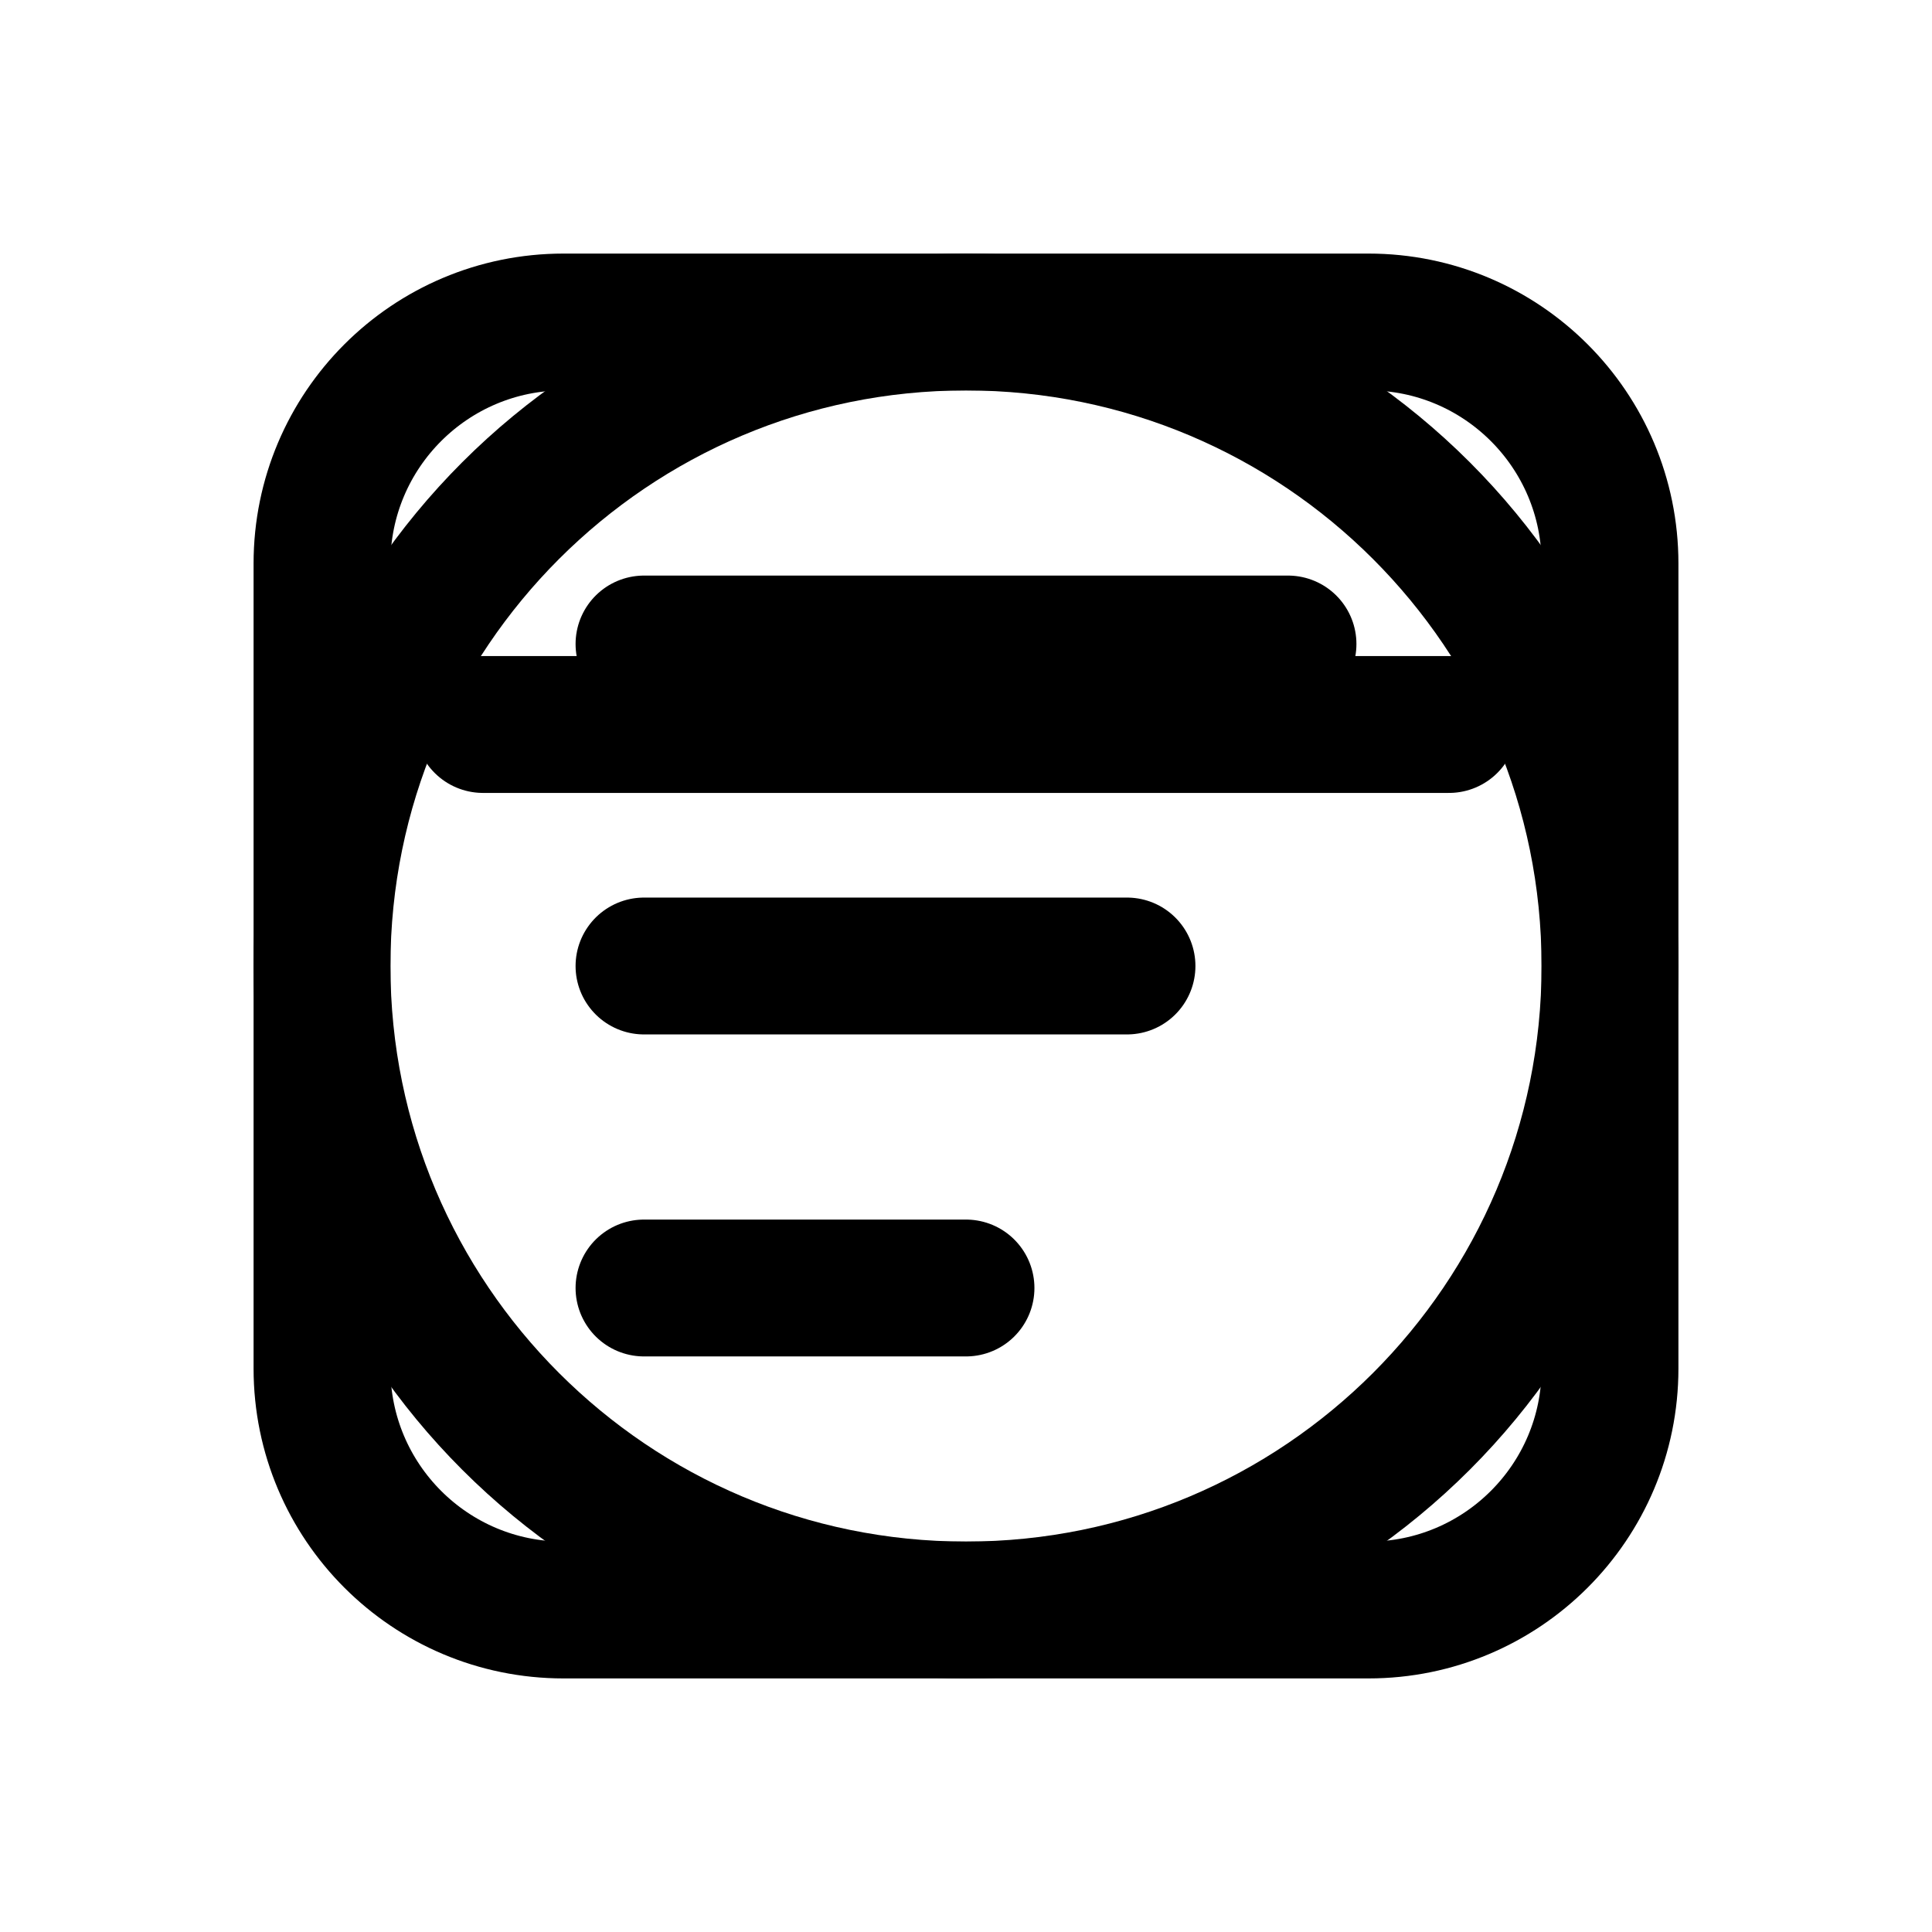
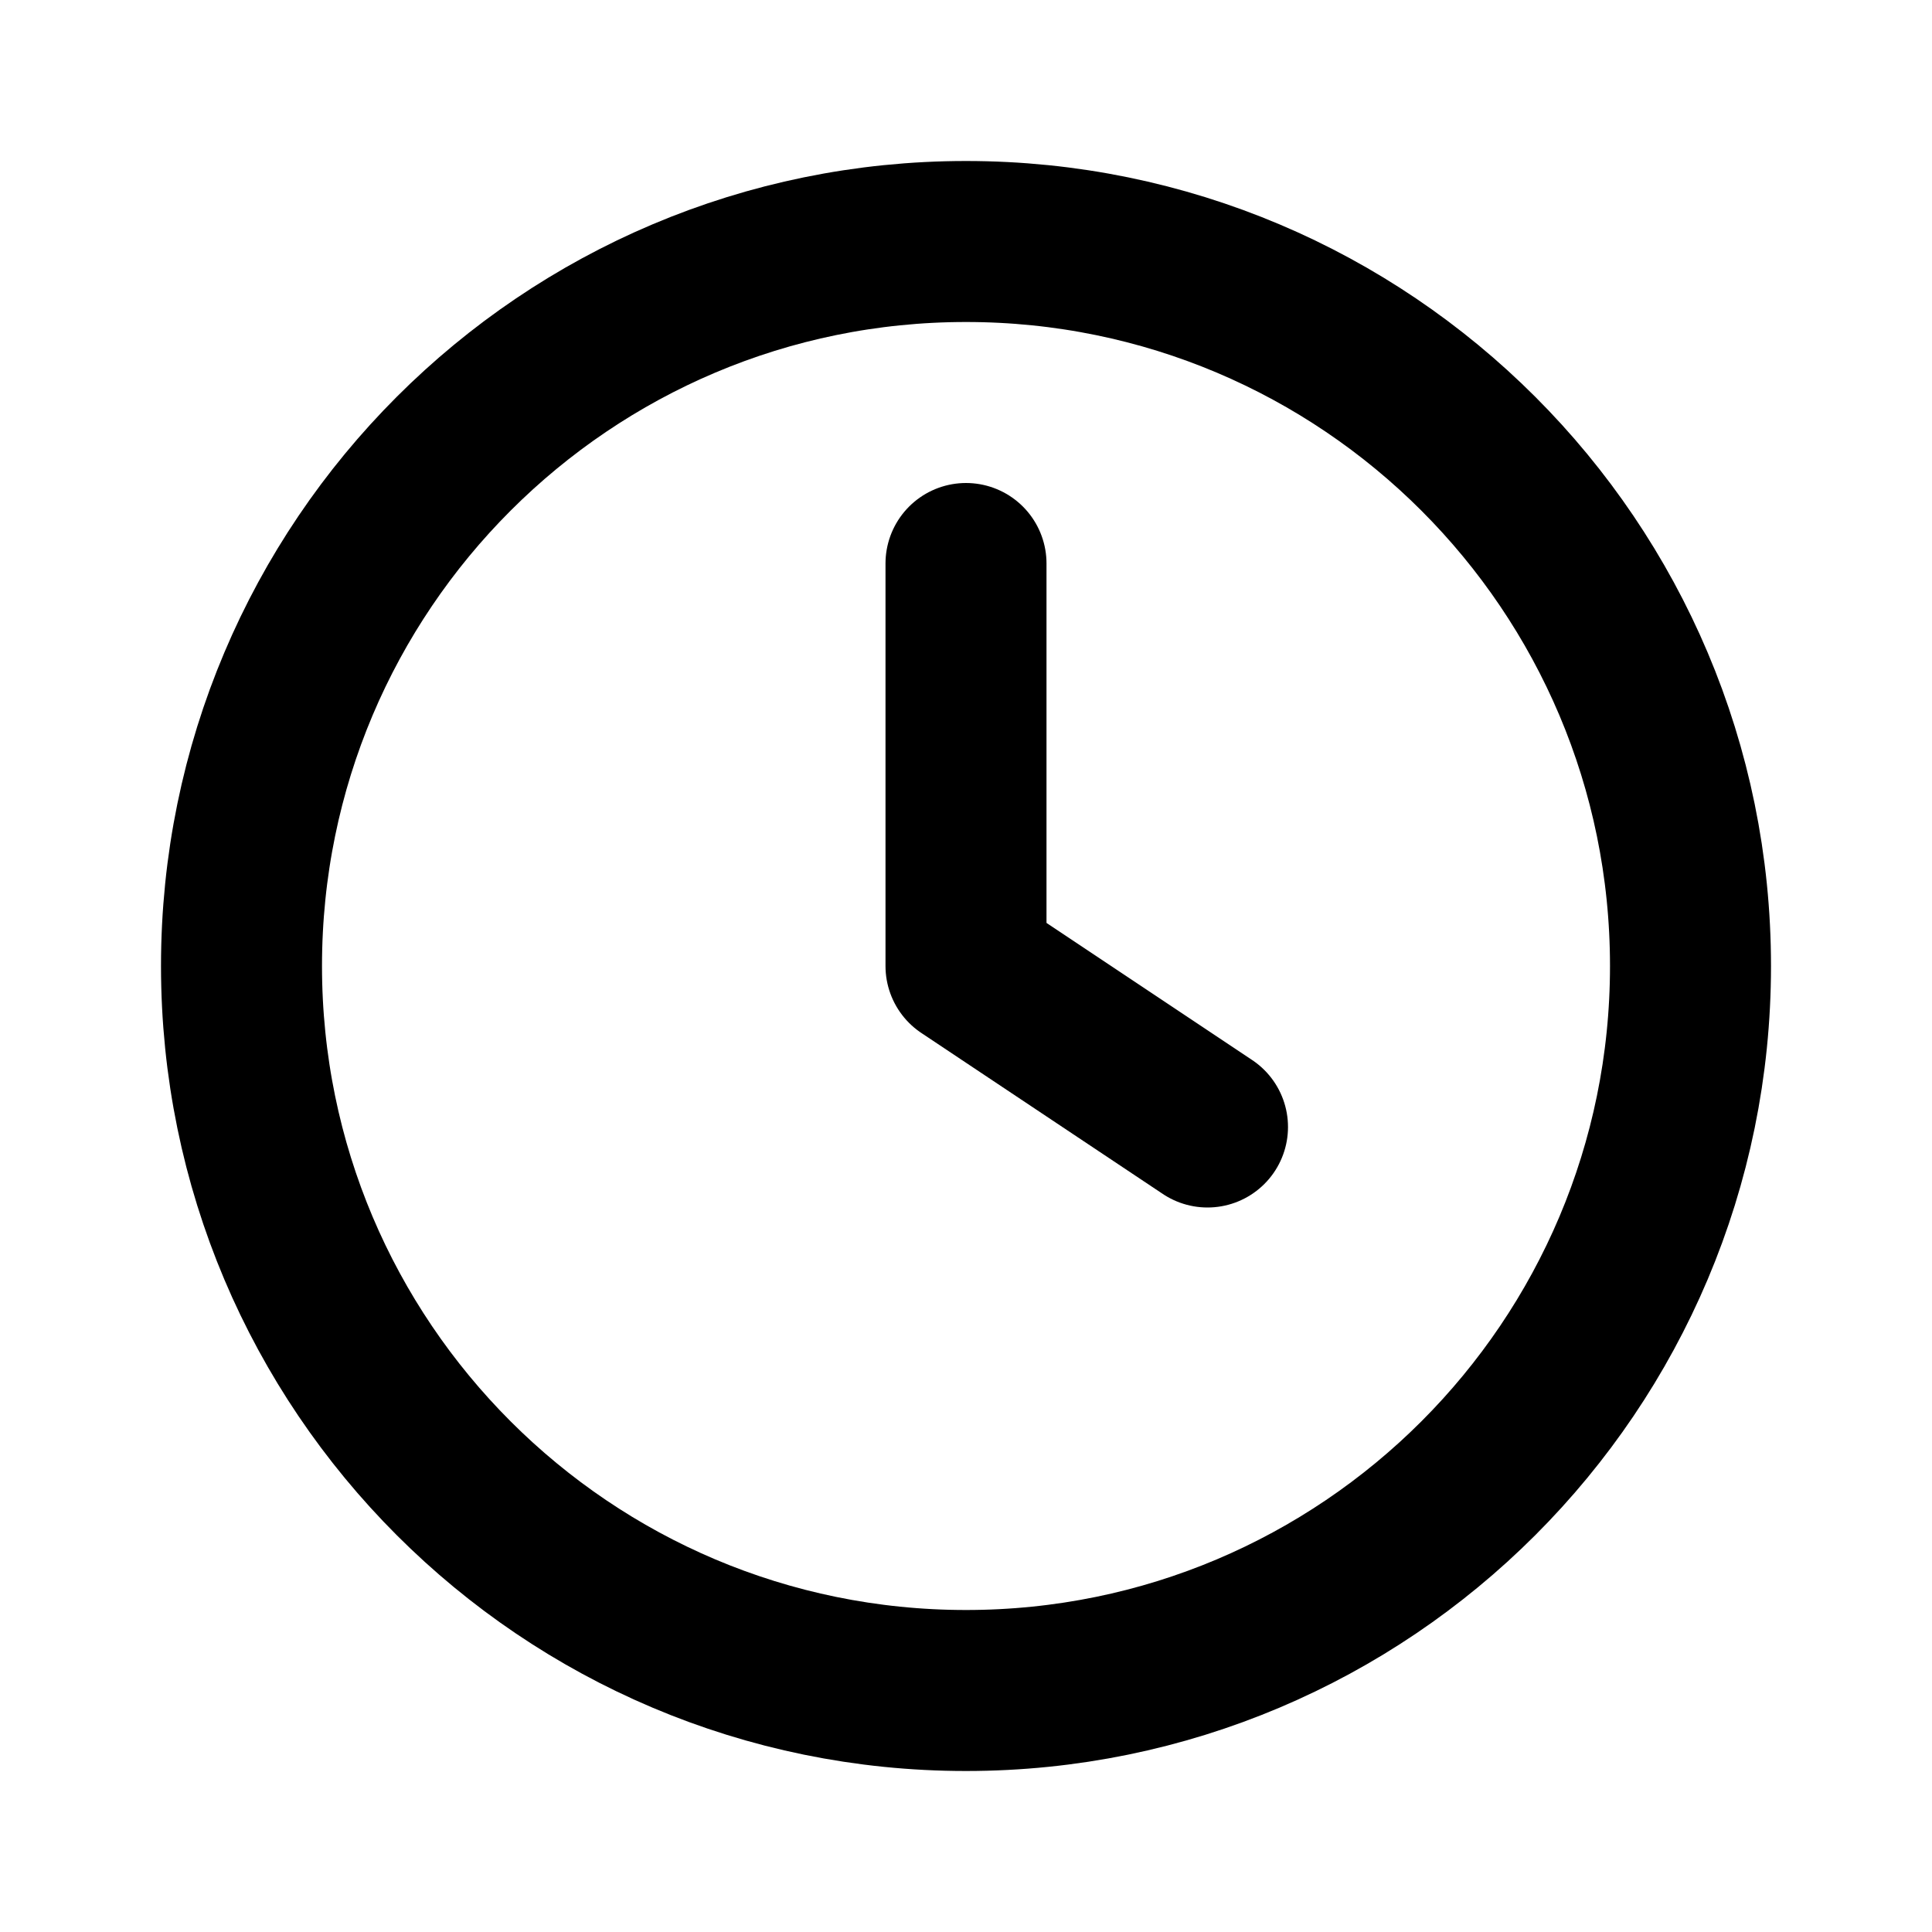
- <svg xmlns="http://www.w3.org/2000/svg" viewBox="0 0 24 24" fill="none" stroke="currentColor" stroke-width="1.7" stroke-linecap="round" stroke-linejoin="round">
-   <path d="M4 12a8 8 0 1 0 16 0 8 8 0 1 0-16 0" />
-   <path d="M6 9.0h12" />
-   <rect x="4" y="4" width="16" height="16" rx="3" />
-   <path d="M8 8h8M8 12h6M8 16h4" />
+ <svg xmlns="http://www.w3.org/2000/svg" viewBox="0 0 24 24" fill="none" stroke="currentColor" stroke-width="2" stroke-linecap="round" stroke-linejoin="round">
+   <circle cx="12" cy="12" r="9" />
+   <path d="M12 7v5l3 2" />
</svg>
